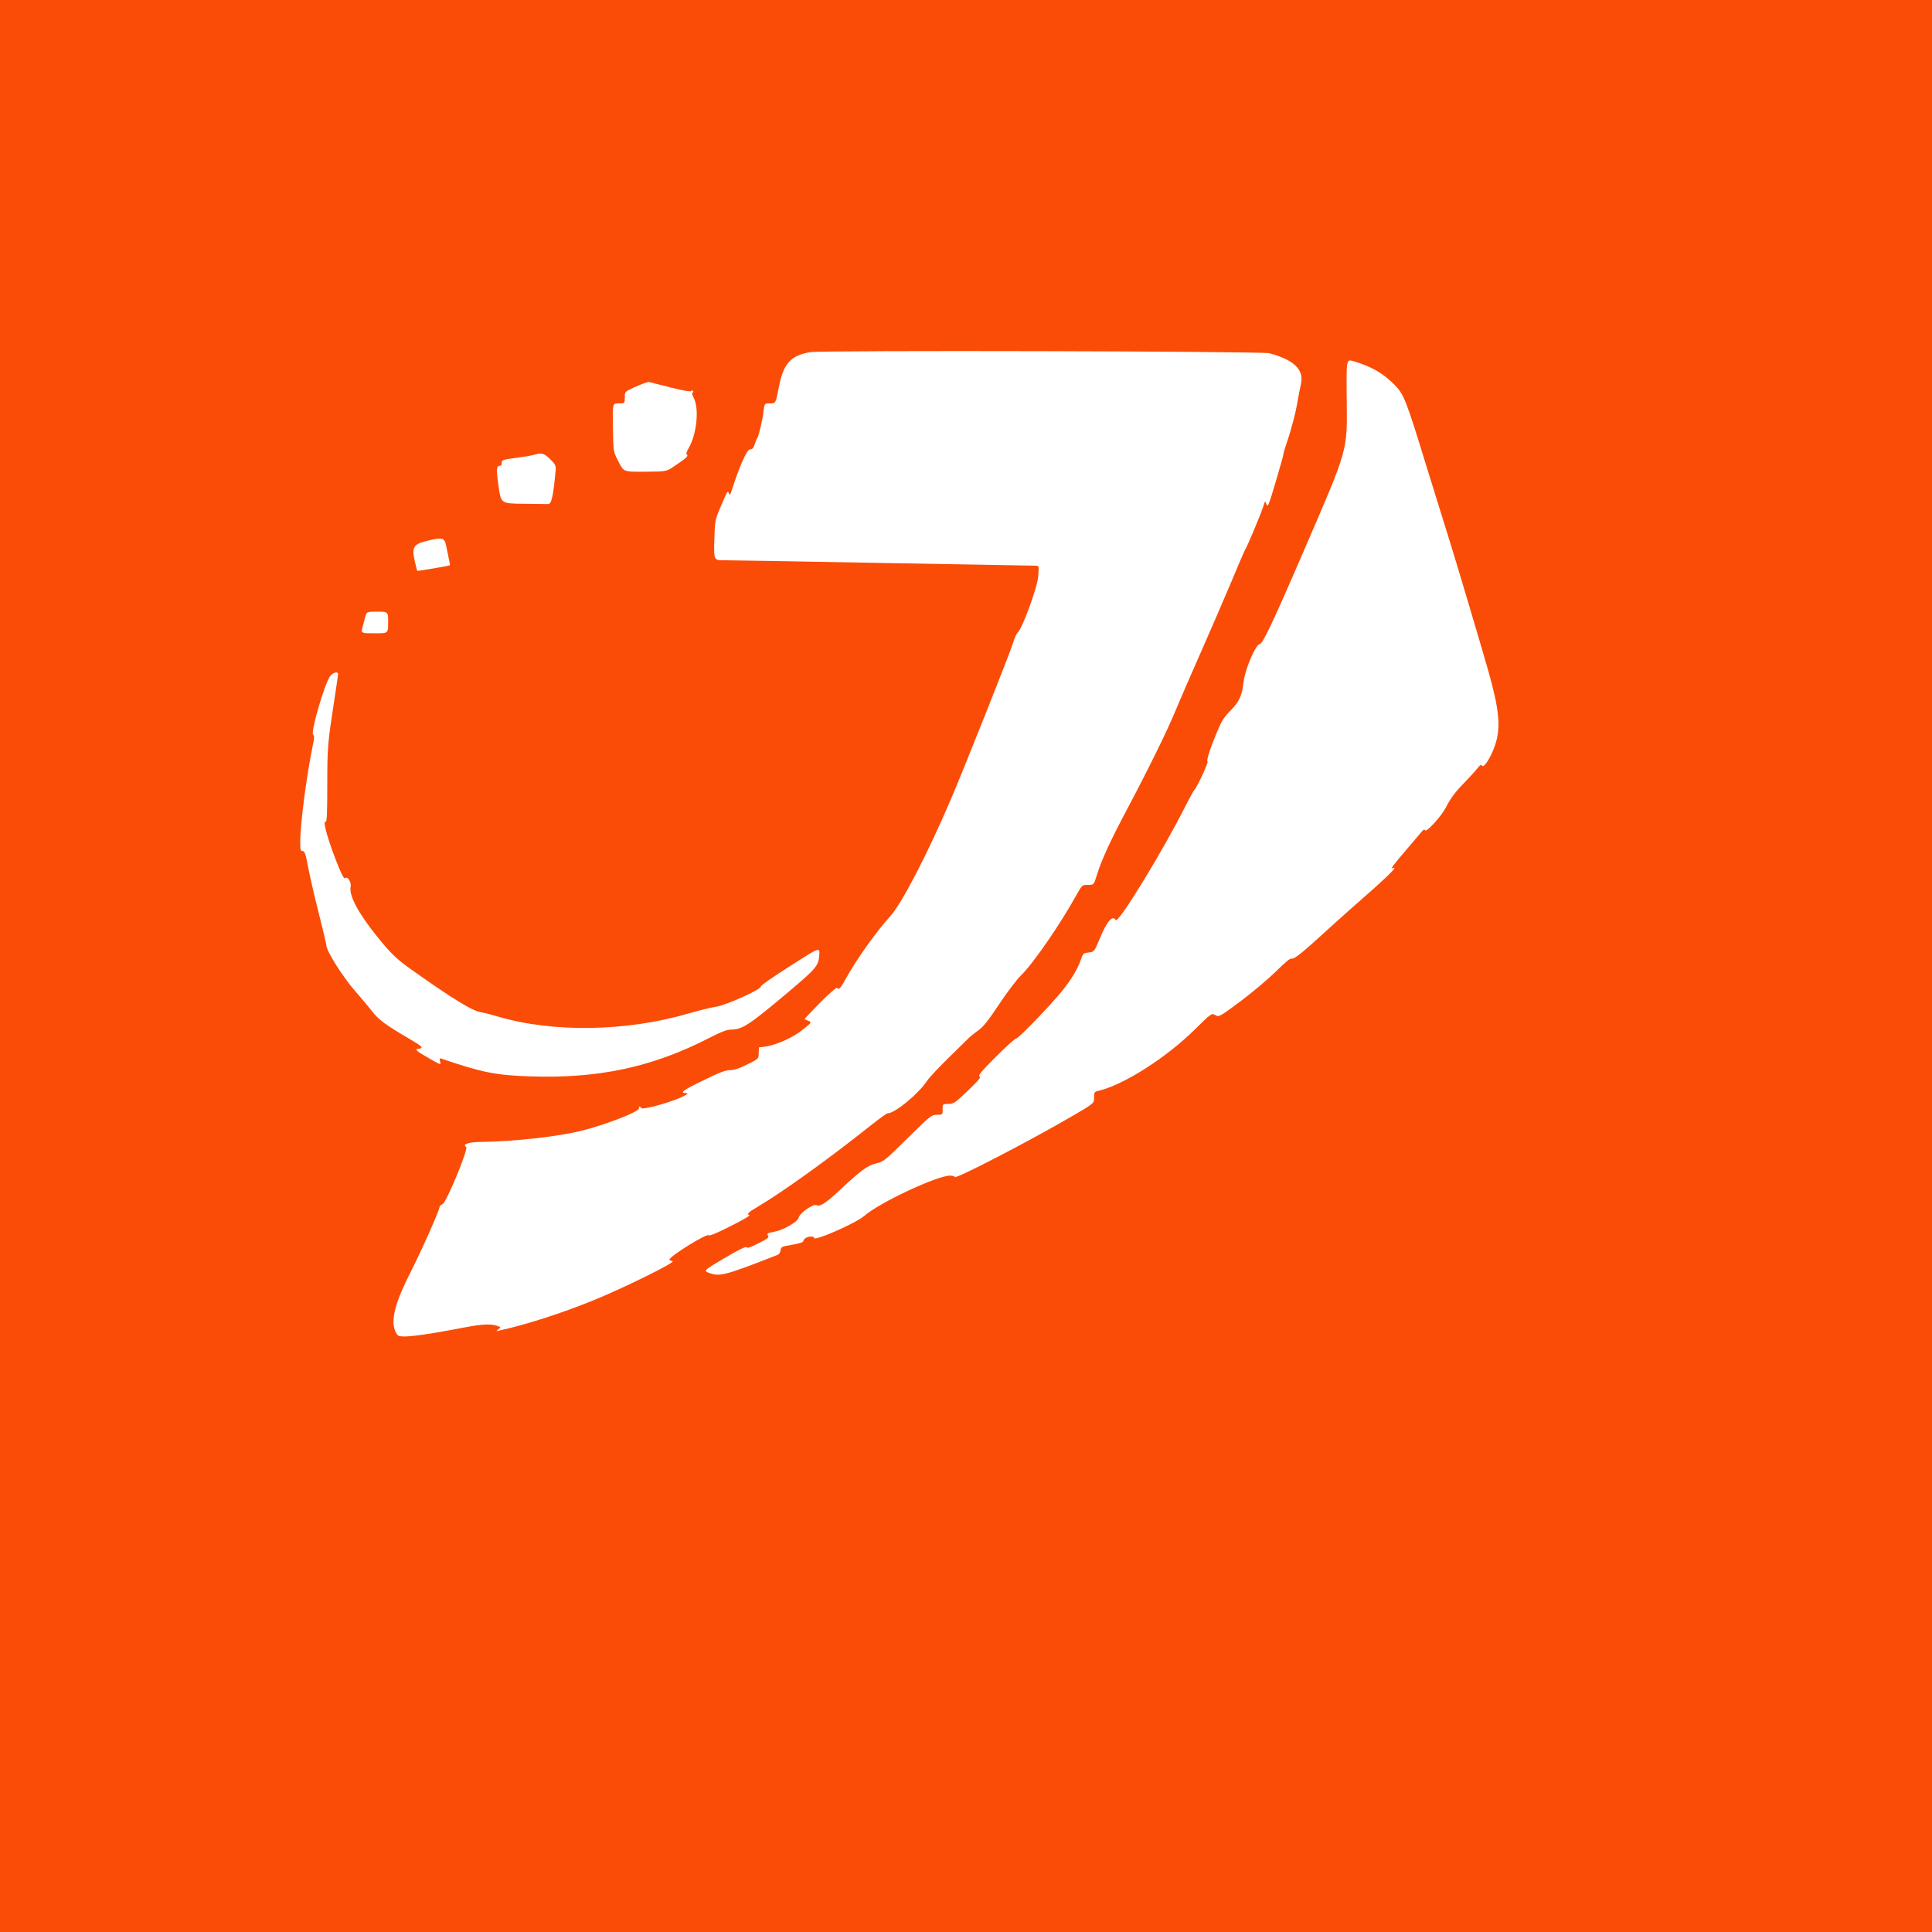
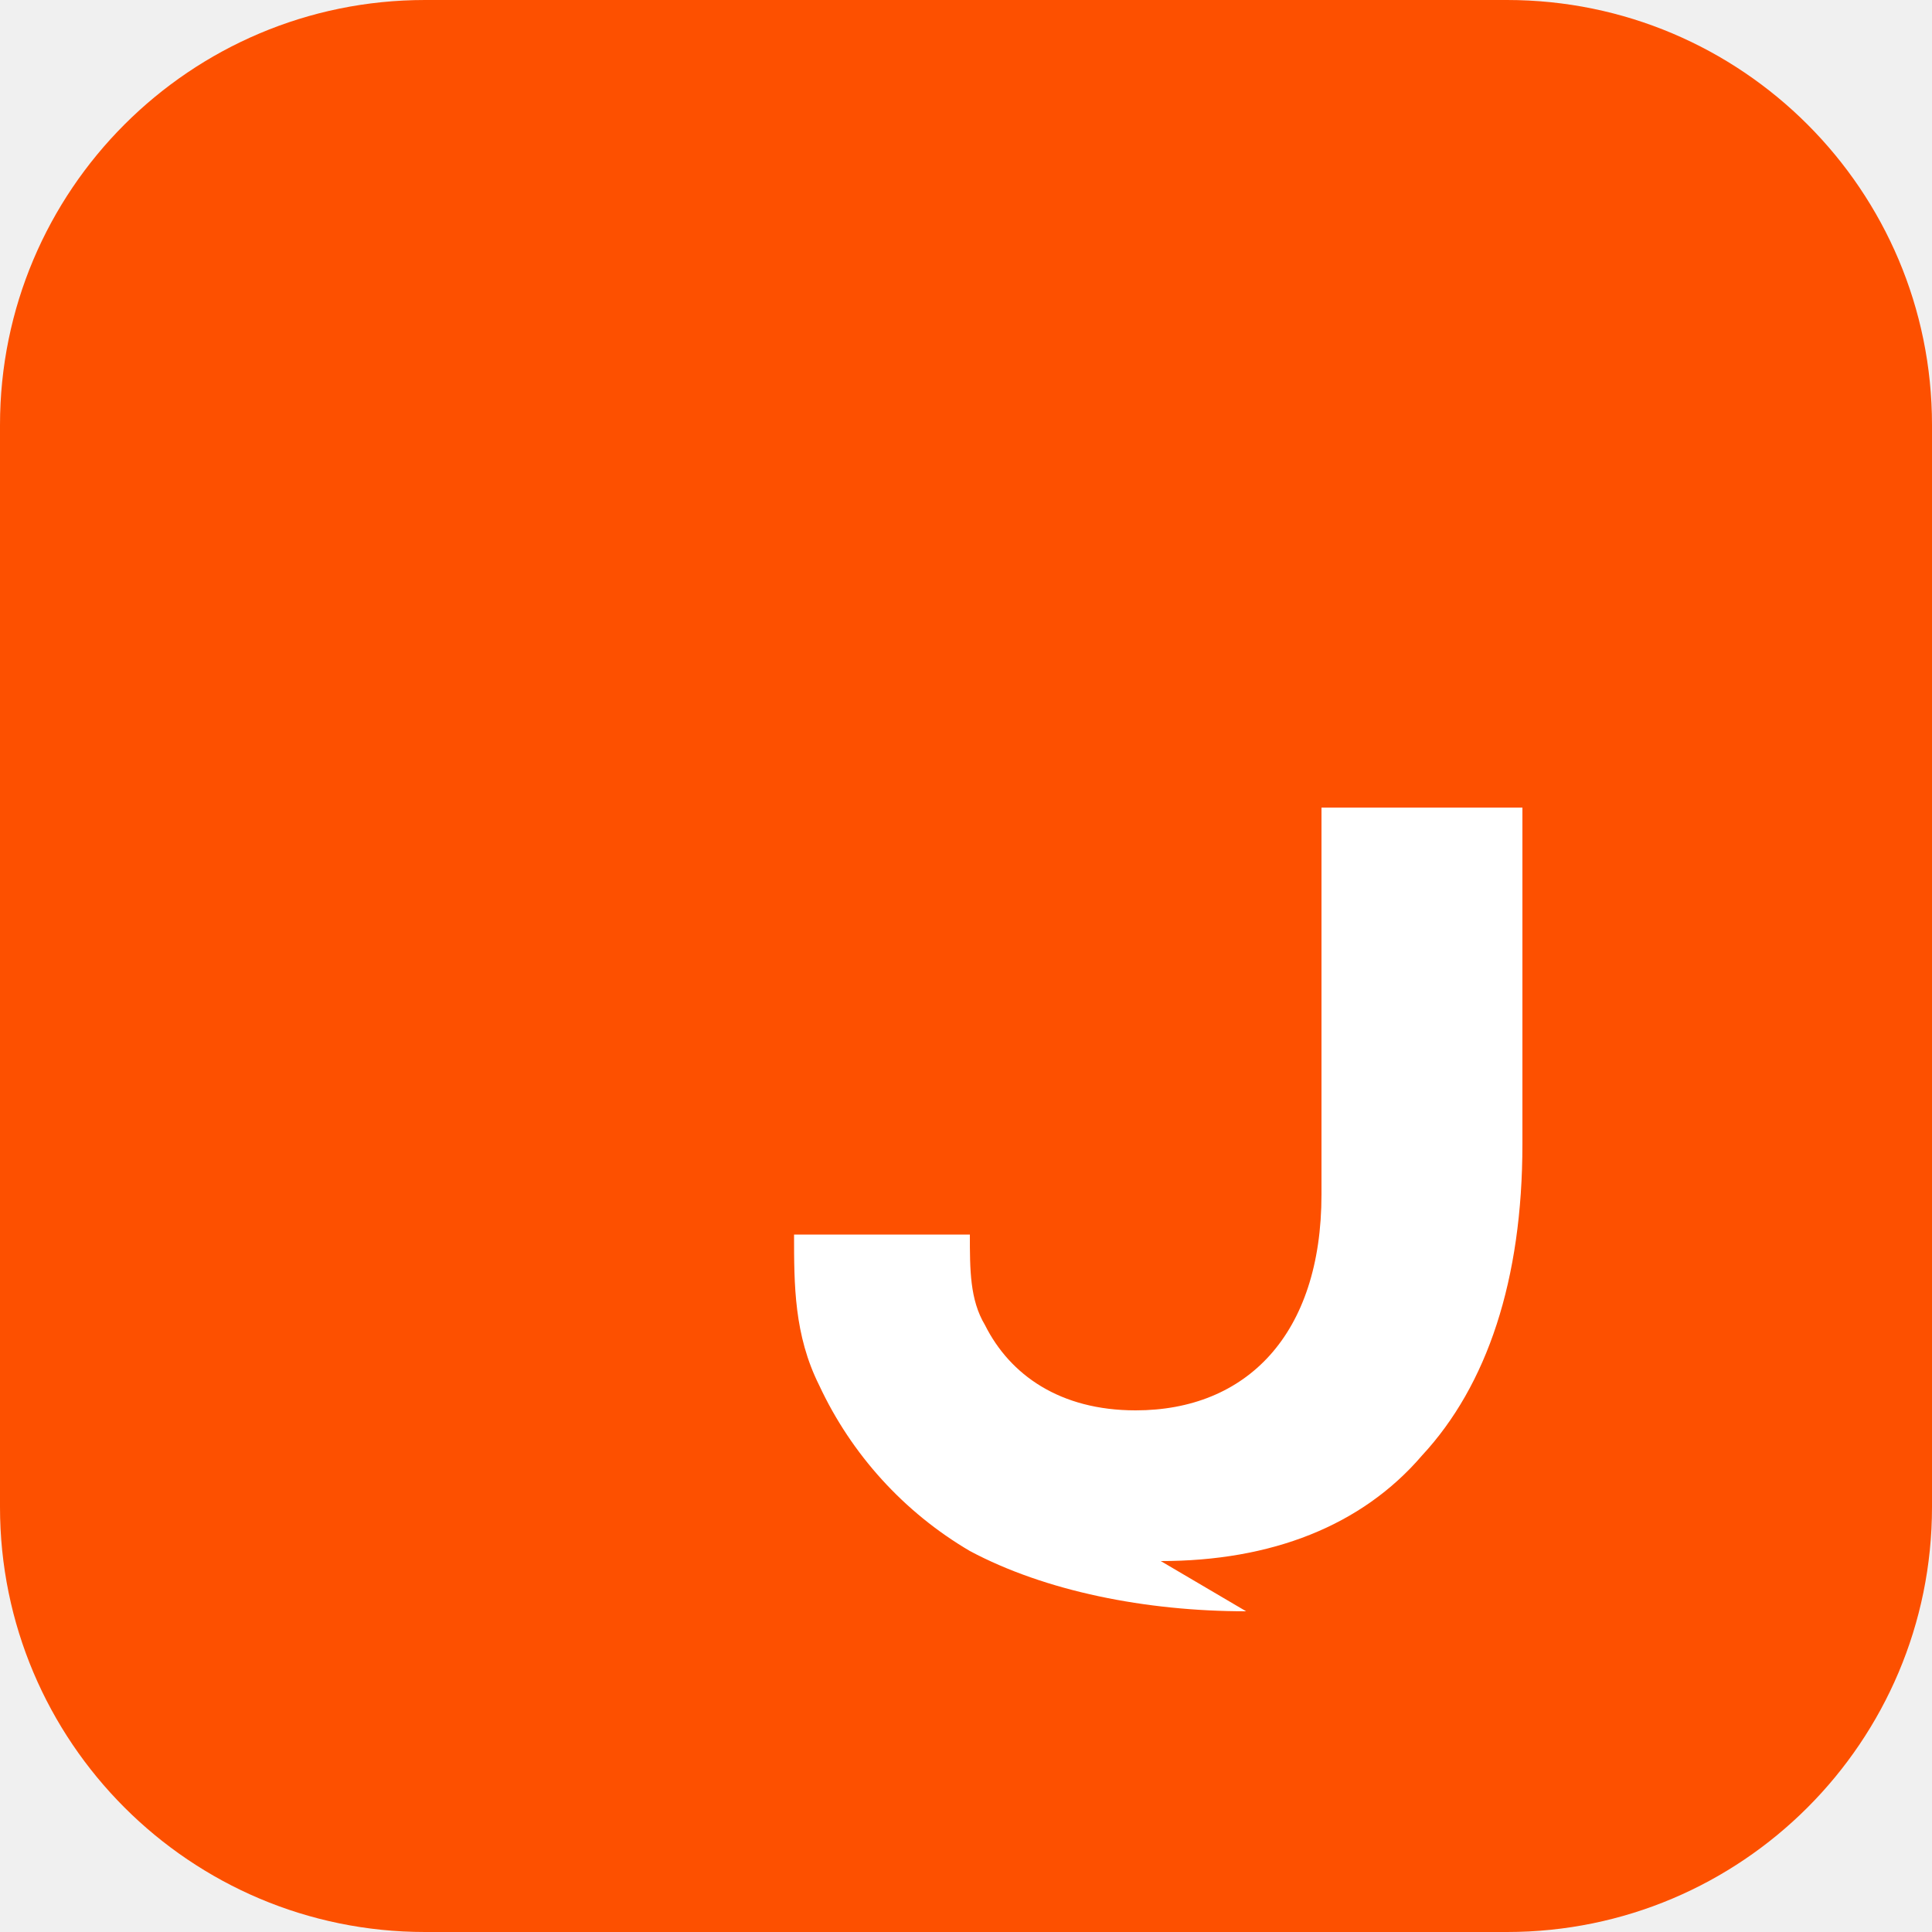
<svg xmlns="http://www.w3.org/2000/svg" viewBox="0 0 1000 1000" role="img" aria-label="Jimvio">
-   <rect width="1000" height="1000" fill="#FB4C07" />
-   <g transform="translate(42 38) scale(.70)" fill="#fff">
-     <g transform="translate(0 1175) scale(.1 -.1)">
-       <path d="m5391 9689c-145-25-198-84-232-258-23-121-23-121-65-121-41 0-41 0-48-56-7-64-35-184-46-199-4-5-13-27-19-47-10-29-18-38-36-38-22 0-78-126-135-305-11-33-14-36-20-20-9 24-11 20-66-110-37-88-38-94-42-237-4-148-4-148 74-148 44 0 572-9 1174-20s1108-20 1124-20c29 0 29 0 23-77-5-81-119-392-153-419-8-6-23-42-35-80-22-73-356-912-457-1149-174-408-367-779-452-870-90-97-250-320-319-447-45-82-59-98-70-80-4 7-55-37-126-108-65-66-117-121-115-123 3-2 16-8 29-13 24-10 23-12-40-62-88-72-235-132-324-132-3 0-5-19-5-43 0-43 0-43-85-85-60-30-98-42-128-42-32 0-78-17-199-77-149-72-175-92-125-93 18-1 15-5-15-21-84-44-318-109-318-88 0 5-5 9-11 9-5 0-7-5-4-10 13-22-221-115-413-165-170-45-510-83-759-86-90-1-137-18-106-37 19-12-147-413-175-423-12-5-22-14-22-21 0-24-135-327-222-498-120-237-147-373-89-448 18-25 154-10 509 58 116 22 187 25 229 9 27-10 28-11 8-25-19-15-18-15 10-9 198 44 454 126 690 222 221 89 617 285 588 290-13 3-23 8-23 12 0 24 280 198 291 180 4-7 62 17 160 67 85 42 148 79 141 82-23 7-11 20 61 62 187 111 521 351 824 592 68 54 128 98 134 98 55 0 227 141 294 241 16 24 90 103 165 176 74 72 142 139 151 148 9 8 37 31 63 49 36 25 74 73 153 192 58 88 131 184 162 214 90 87 291 378 415 603 38 67 38 67 81 67s43 0 65 71c32 105 97 249 214 469 163 307 309 603 371 755 32 77 113 264 180 415s168 385 225 520c56 135 106 250 110 255 13 17 117 267 131 313 13 43 13 43 24 16 10-24 16-9 68 167 32 107 58 199 57 205 0 7 18 65 40 130 21 66 49 171 60 234s25 134 30 157c23 103-54 176-235 224-60 15-3302 23-3394 8z" />
-       <path d="m9358 9333c4-380 13-349-313-1103-231-536-309-700-331-700-28 0-108-187-118-275-11-104-33-152-97-216-47-47-66-77-95-147-56-132-86-226-75-230 10-3-83-201-99-212-4-3-31-52-60-109-167-333-501-881-520-851-24 39-66-10-119-140-40-95-40-95-81-100-40-5-42-7-59-56-22-66-72-148-141-233-89-109-324-352-336-347-6 2-73-58-149-134-110-110-135-141-122-146 14-5-4-26-85-105-97-92-106-98-145-99-43 0-43 0-43-40s0-40-42-40c-40 0-46-5-217-173-170-168-178-174-234-187-61-14-115-54-276-205-92-86-139-117-162-104-25 13-125-56-134-93-7-30-113-91-180-103-52-10-58-14-45-30 9-11-5-22-71-55-58-30-84-38-89-30s-57-17-165-81c-157-93-157-93-104-111 74-25 113-15 501 137 9 4 18 19 20 33 3 25 8 28 86 41 54 9 82 19 82 27 0 7 9 18 19 24 26 13 61 13 61-1 0-26 310 110 369 162 111 98 539 299 636 299 19 0 35-5 35-10 0-21 572 276 882 458 148 87 148 87 148 129 0 38 3 43 28 49 181 40 501 242 713 451 127 125 127 125 155 110 29-15 30-14 189 104 88 66 205 165 261 220 70 70 105 98 116 94 17-7 84 48 288 235 58 53 161 145 230 205 146 127 240 216 240 228 0 4-5 5-11 1-25-15 1 20 96 131 55 64 108 127 117 138 13 16 20 19 26 10 10-16 120 105 152 167 35 70 73 120 142 190 35 36 76 81 91 100 21 27 29 32 36 21 13-20 66 63 96 152 44 133 32 262-54 563-74 256-236 801-281 944-27 85-103 332-170 547-153 499-169 539-236 608-88 89-171 137-309 178-50 14-50 14-47-290z" />
-       <path d="m4175 9463c-11-3-50-18-87-35-68-31-68-31-68-74 0-44 0-44-46-44-45 0-45 0-42-177 3-172 4-180 31-233 52-102 38-95 210-95 152 1 152 1 207 37 89 59 113 80 100 88-9 6-5 20 13 51 59 103 78 289 37 369-12 23-16 40-10 40s8 5 4 11c-4 8-9 8-13 1s-59 2-161 28c-85 22-155 39-155 39 0-1-9-3-20-6z" />
-       <path d="m3345 8929c-16-5-66-13-110-19-120-16-125-18-125-40 0-11-3-20-7-20-33-1-35-17-17-149 18-131 18-131 181-133 90-1 173-2 185-2 25-1 37 50 53 212 8 74 8 74-36 118-45 46-64 51-124 33z" />
-       <path d="m2552 8292c-94-23-108-47-86-144 9-40 18-74 19-76 3-3 237 37 242 41 1 2-2 20-7 42-4 22-13 66-20 98-13 66-27 70-148 39z" />
-       <path d="m2100 7728c-6-24-15-57-20-75-11-43-10-43 97-43 93 0 93 0 93 80s0 80-80 80c-79 0-79 0-90-42z" />
-       <path d="m1841 7293c-38-47-145-412-126-431 10-11 10-26-2-80-46-221-93-581-93-717 0-56 2-65 18-65 15 0 22-20 41-122 13-68 48-220 78-338s56-227 57-242c4-44 124-233 211-332 44-50 101-118 127-152 47-61 99-100 286-209 89-53 96-62 55-67-32-4-13-18 110-88 58-32 58-32 51-6-5 20-3 25 7 22 297-102 407-124 654-132 506-18 906 67 1325 282 96 49 135 64 168 64 80 0 133 35 417 274 213 180 227 197 233 277 4 60 4 60-217-82-121-77-219-145-215-150 11-18-256-139-331-150-39-6-132-29-207-51-456-133-1e3 -142-1406-22-47 14-100 28-116 30-68 8-204 91-518 313-118 84-153 118-255 243-144 178-215 311-200 376 6 28-22 76-37 63-10-9-20 6-46 66-78 188-130 367-102 349 9-5 12 64 12 271 0 286 3 312 54 643 14 91 26 171 26 178 0 22-38 13-59-15z" />
+   <rect width="1000" height="1000" rx="220" fill="#fd5000" />
+   <g transform="translate(190 210) scale(26)">
+     <g transform="translate(6.5, 0)">
+       <path d="M11 24c-2 0-4-.4-5.5-1.2a7.5 7.5 0 0 1-3-3.3c-.5-1-.5-2-.5-3h3.5c0 .7 0 1.3.3 1.8.5 1 1.5 1.7 3 1.7 2.2 0 3.7-1.5 3.7-4.3V8h4v6.7c0 2.7-.7 4.8-2 6.2-1.2 1.4-3 2.1-5.2 2.1Z" fill="#fff" />
    </g>
  </g>
</svg>
